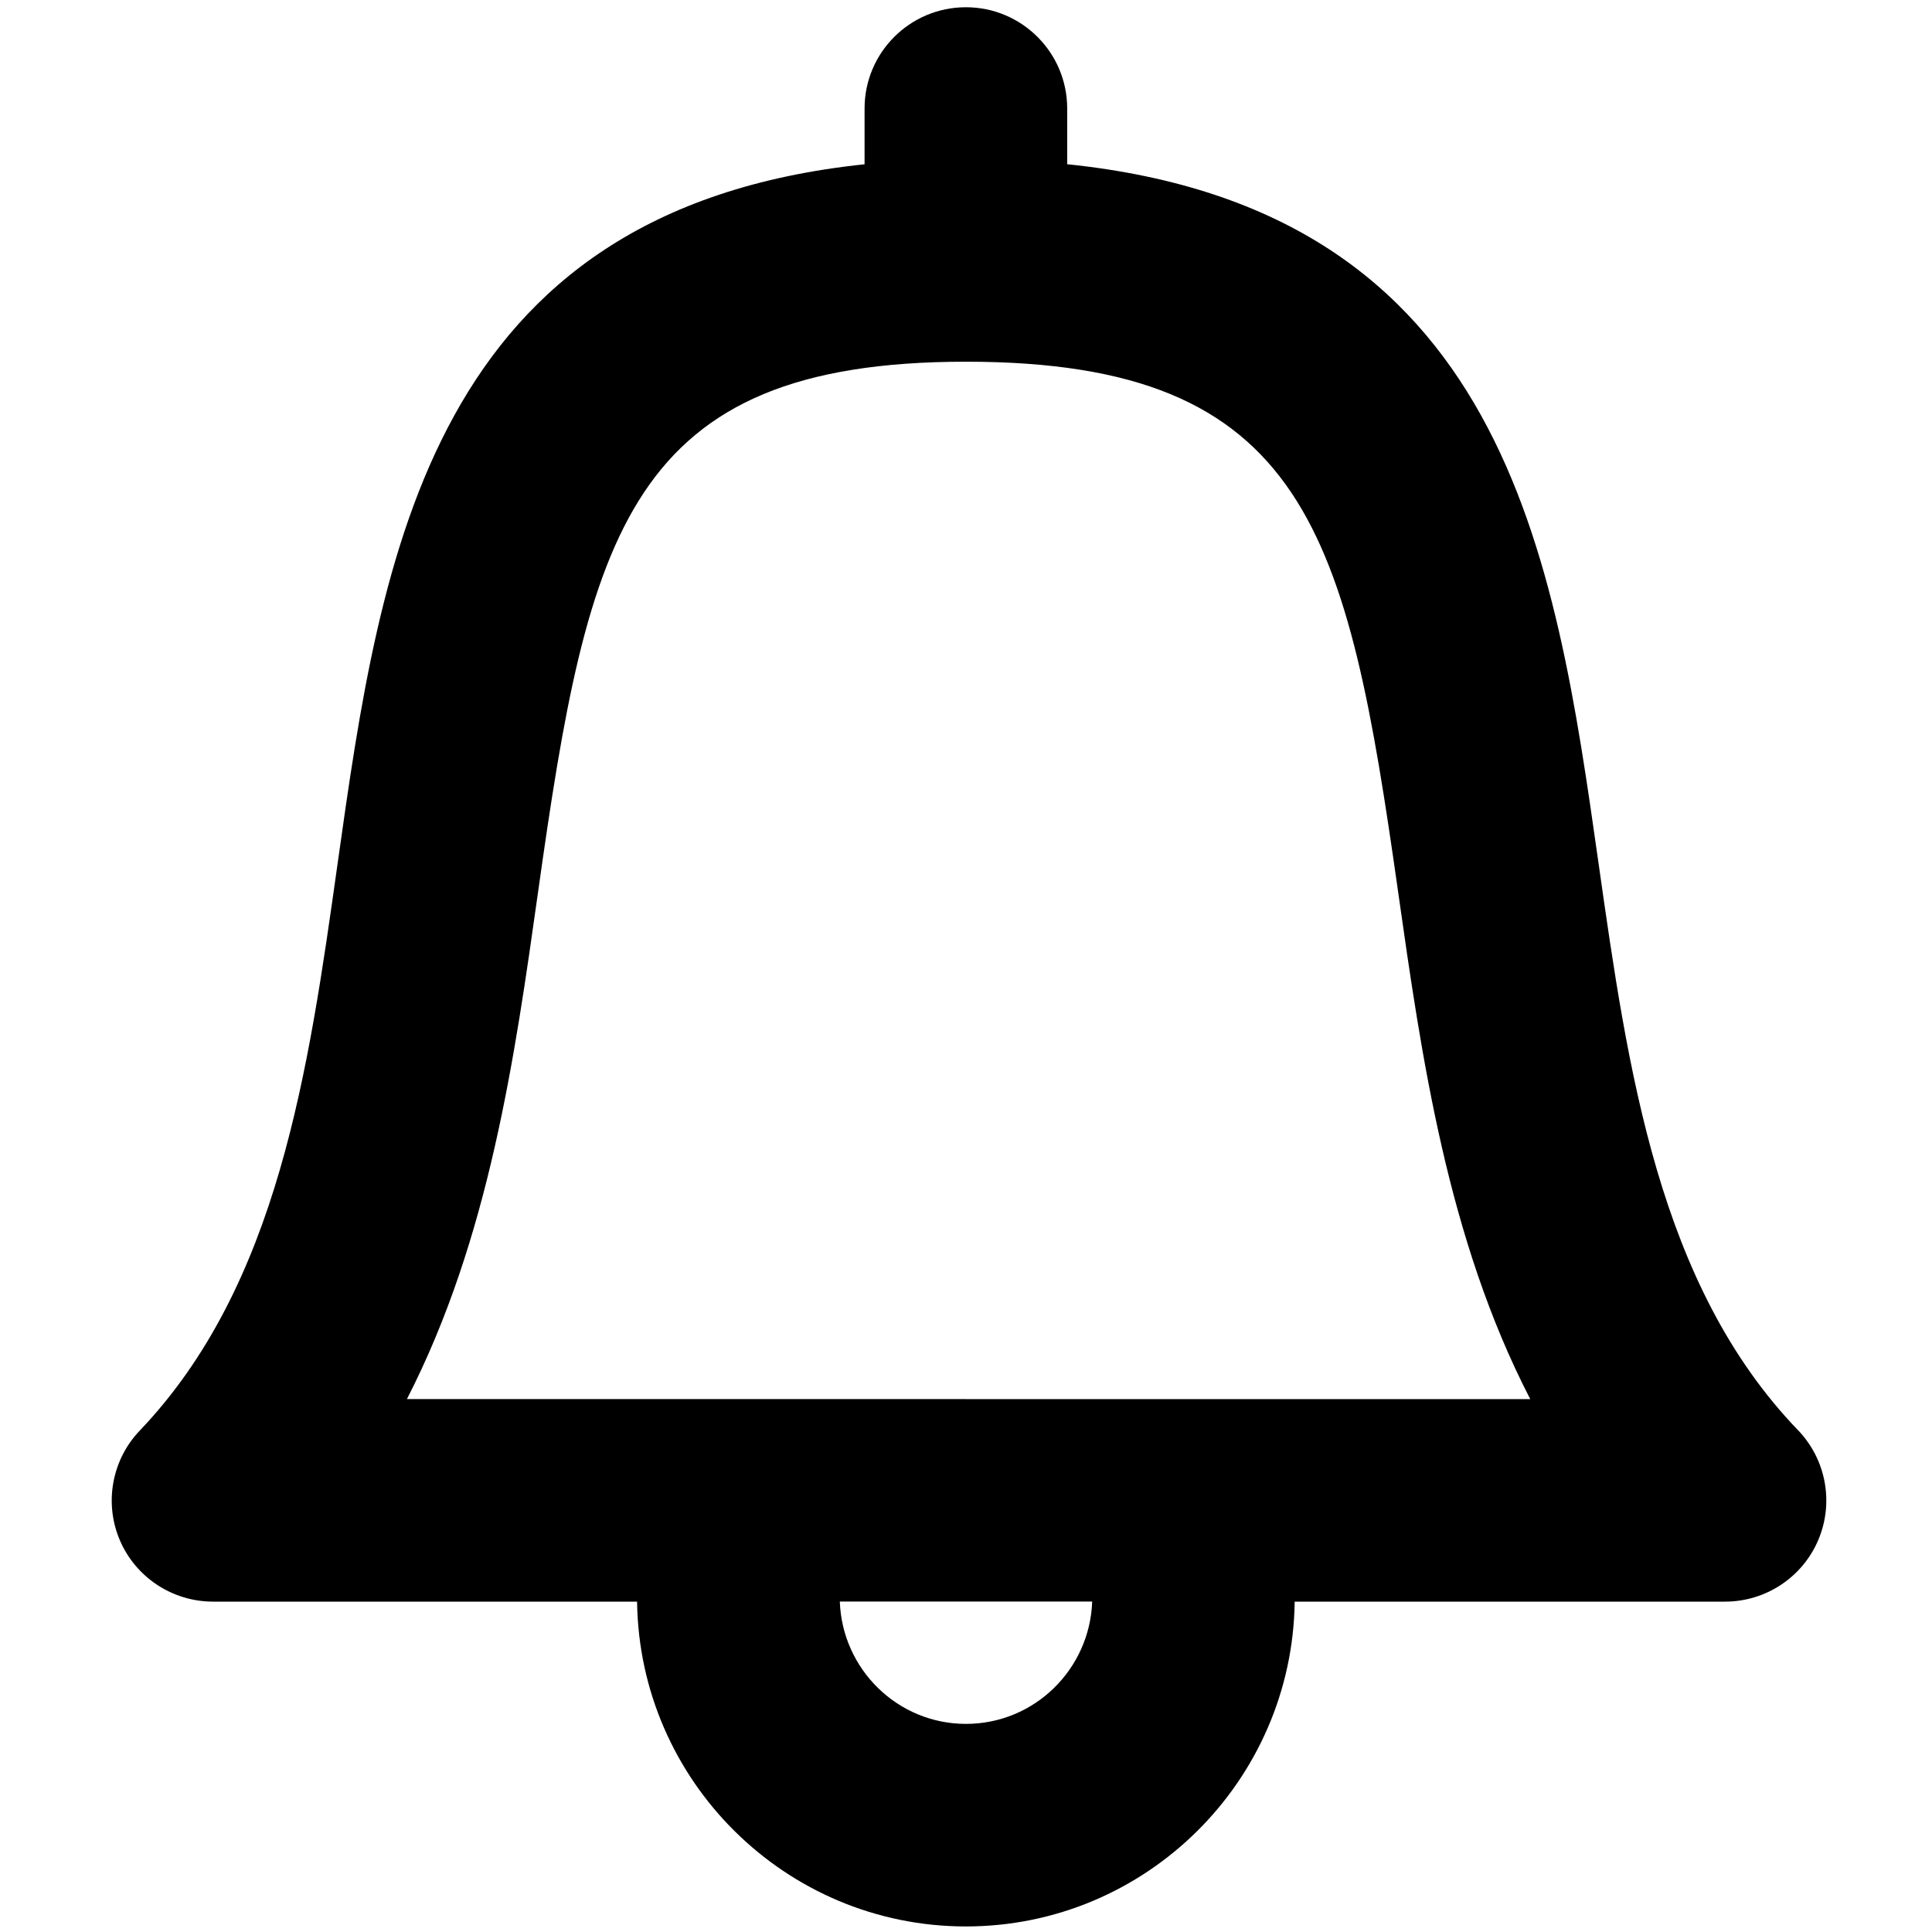
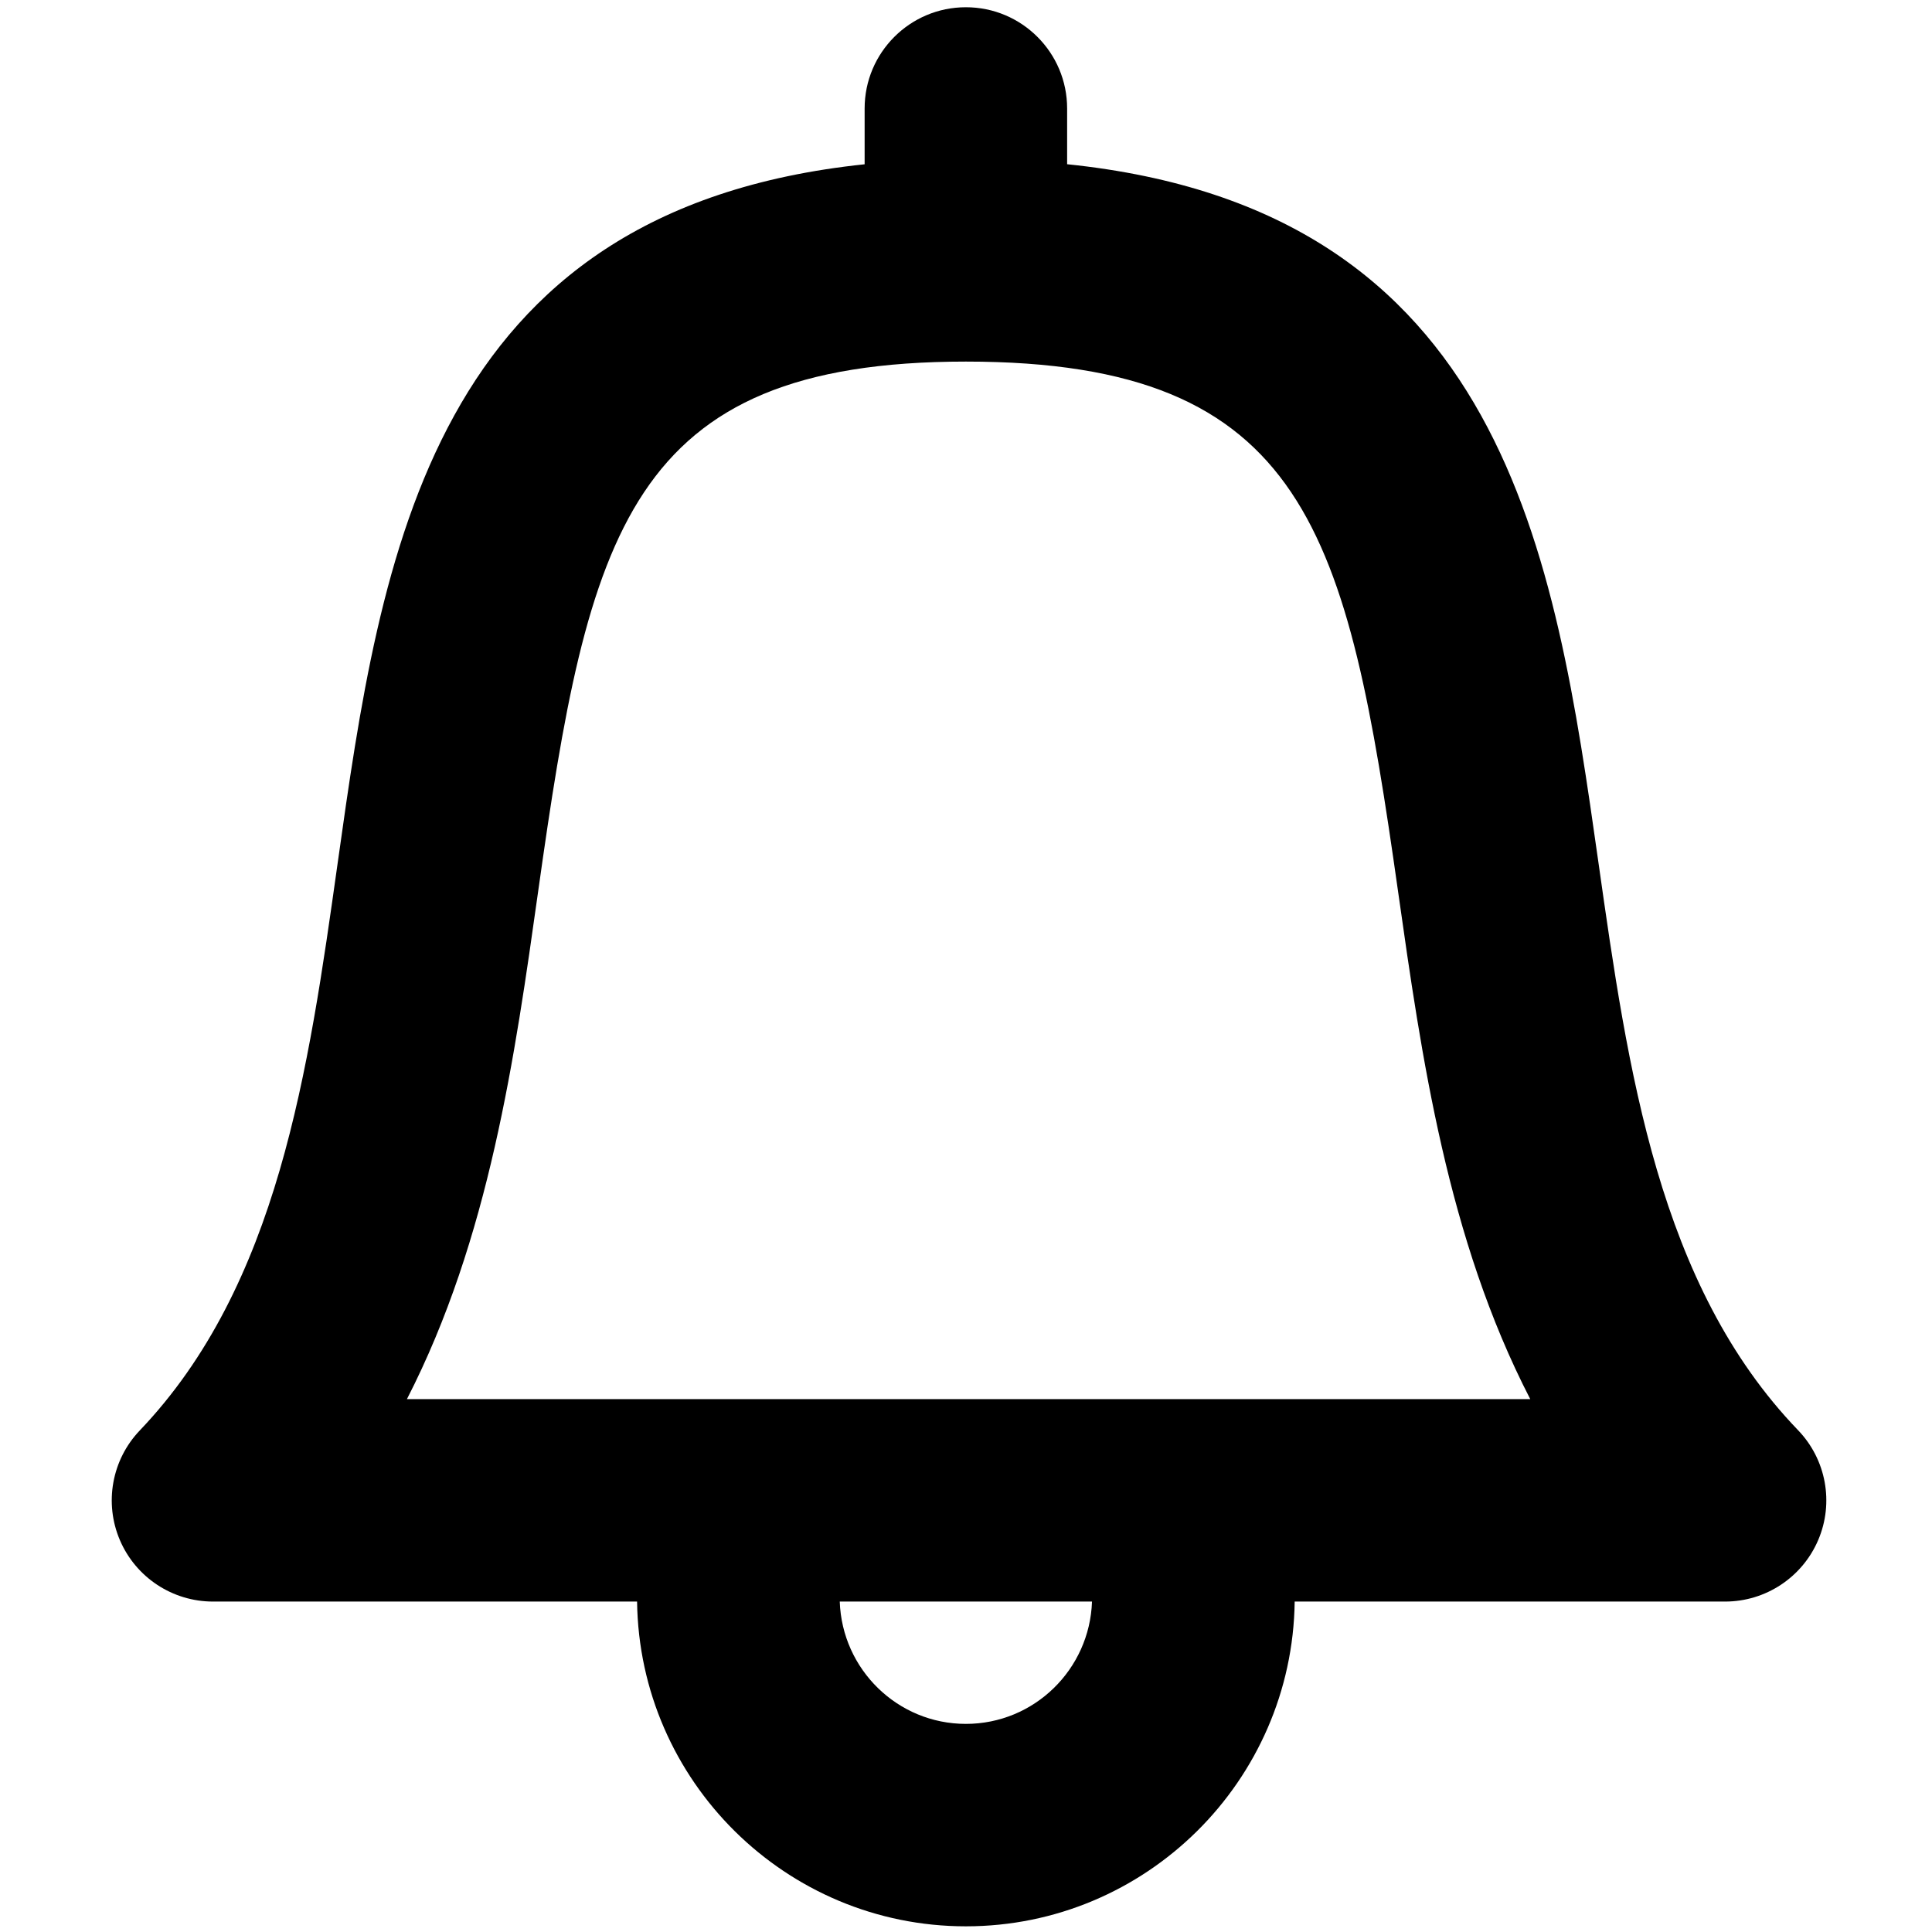
- <svg xmlns="http://www.w3.org/2000/svg" width="32" height="32" viewBox="0 0 32 32">
-   <path d="M29.78 23.688c-2.312-2.403-2.816-5.958-3.304-9.396-.723-5.096-1.537-10.823-8.8-11.572v-.923c0-.926-.752-1.677-1.678-1.677S14.32.87 14.32 1.797v.924c-7.203.756-8.01 6.48-8.727 11.574-.484 3.44-.984 6.995-3.278 9.4-.463.484-.593 1.2-.33 1.816s.872 1.017 1.543 1.017h7.024c.038 2.972 2.464 5.38 5.446 5.38s5.408-2.408 5.446-5.38h7.13c.67 0 1.28-.402 1.542-1.02.263-.62.13-1.335-.335-1.82zM16 28.553c-1.132 0-2.05-.903-2.09-2.026h4.18c-.04 1.123-.958 2.026-2.09 2.026zm0-5.38H6.74c1.365-2.66 1.788-5.67 2.174-8.412.833-5.923 1.482-8.77 7.084-8.77 5.663 0 6.318 2.847 7.158 8.773.39 2.742.815 5.75 2.19 8.41h-9.348z" />
+ <svg xmlns="http://www.w3.org/2000/svg" version="1.1" width="32" height="32" viewBox="0 0 32 32">
+   <path d="M29.781 23.688c-2.313-2.403-2.817-5.958-3.305-9.396-0.723-5.096-1.537-10.823-8.801-11.572v-0.923c0-0.926-0.751-1.677-1.677-1.677s-1.677 0.751-1.677 1.677v0.924c-7.204 0.755-8.012 6.48-8.728 11.573-0.484 3.439-0.984 6.995-3.278 9.399-0.463 0.485-0.593 1.2-0.329 1.817s0.871 1.017 1.542 1.017h7.024c0.038 2.972 2.464 5.379 5.446 5.379s5.408-2.407 5.446-5.379h7.129c0.672 0 1.28-0.402 1.543-1.021 0.263-0.618 0.131-1.334-0.335-1.818zM15.998 28.553c-1.132 0-2.051-0.903-2.089-2.026h4.178c-0.038 1.123-0.957 2.026-2.089 2.026zM15.998 23.174h-9.258c1.365-2.661 1.788-5.67 2.174-8.413 0.833-5.924 1.482-8.772 7.084-8.772 5.663 0 6.318 2.848 7.158 8.774 0.389 2.742 0.815 5.75 2.19 8.411h-9.348z" />
</svg>
